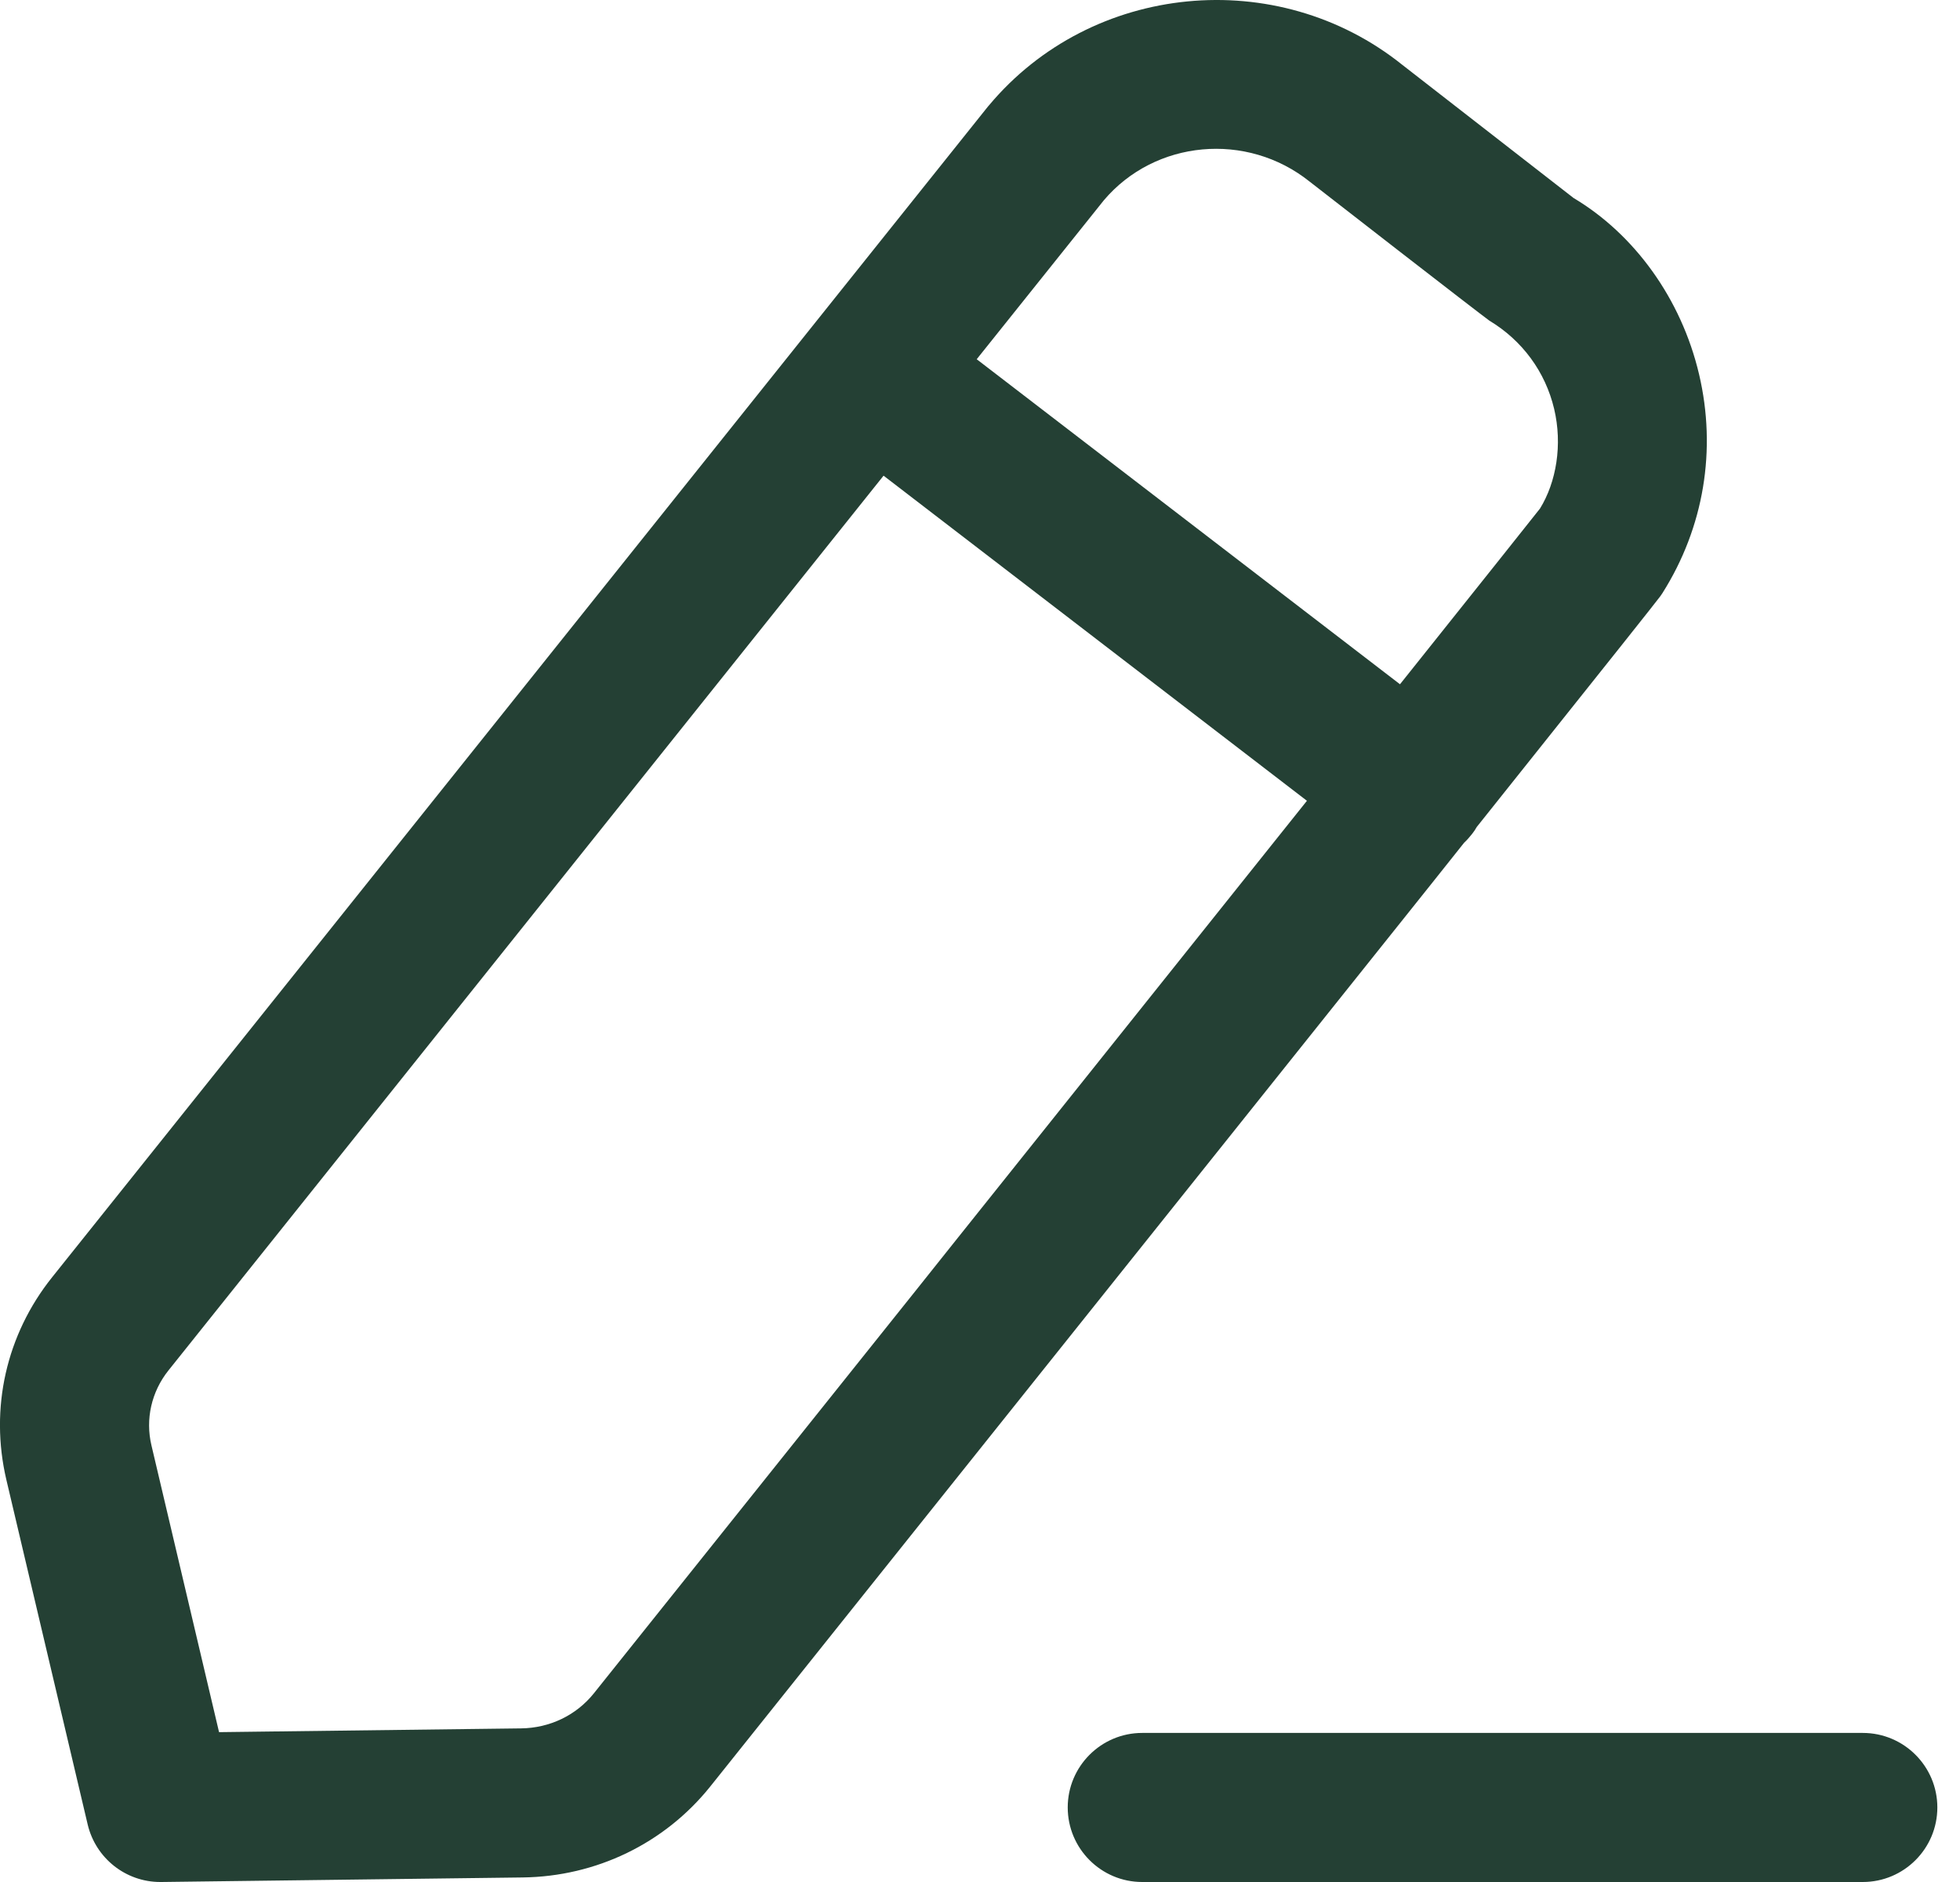
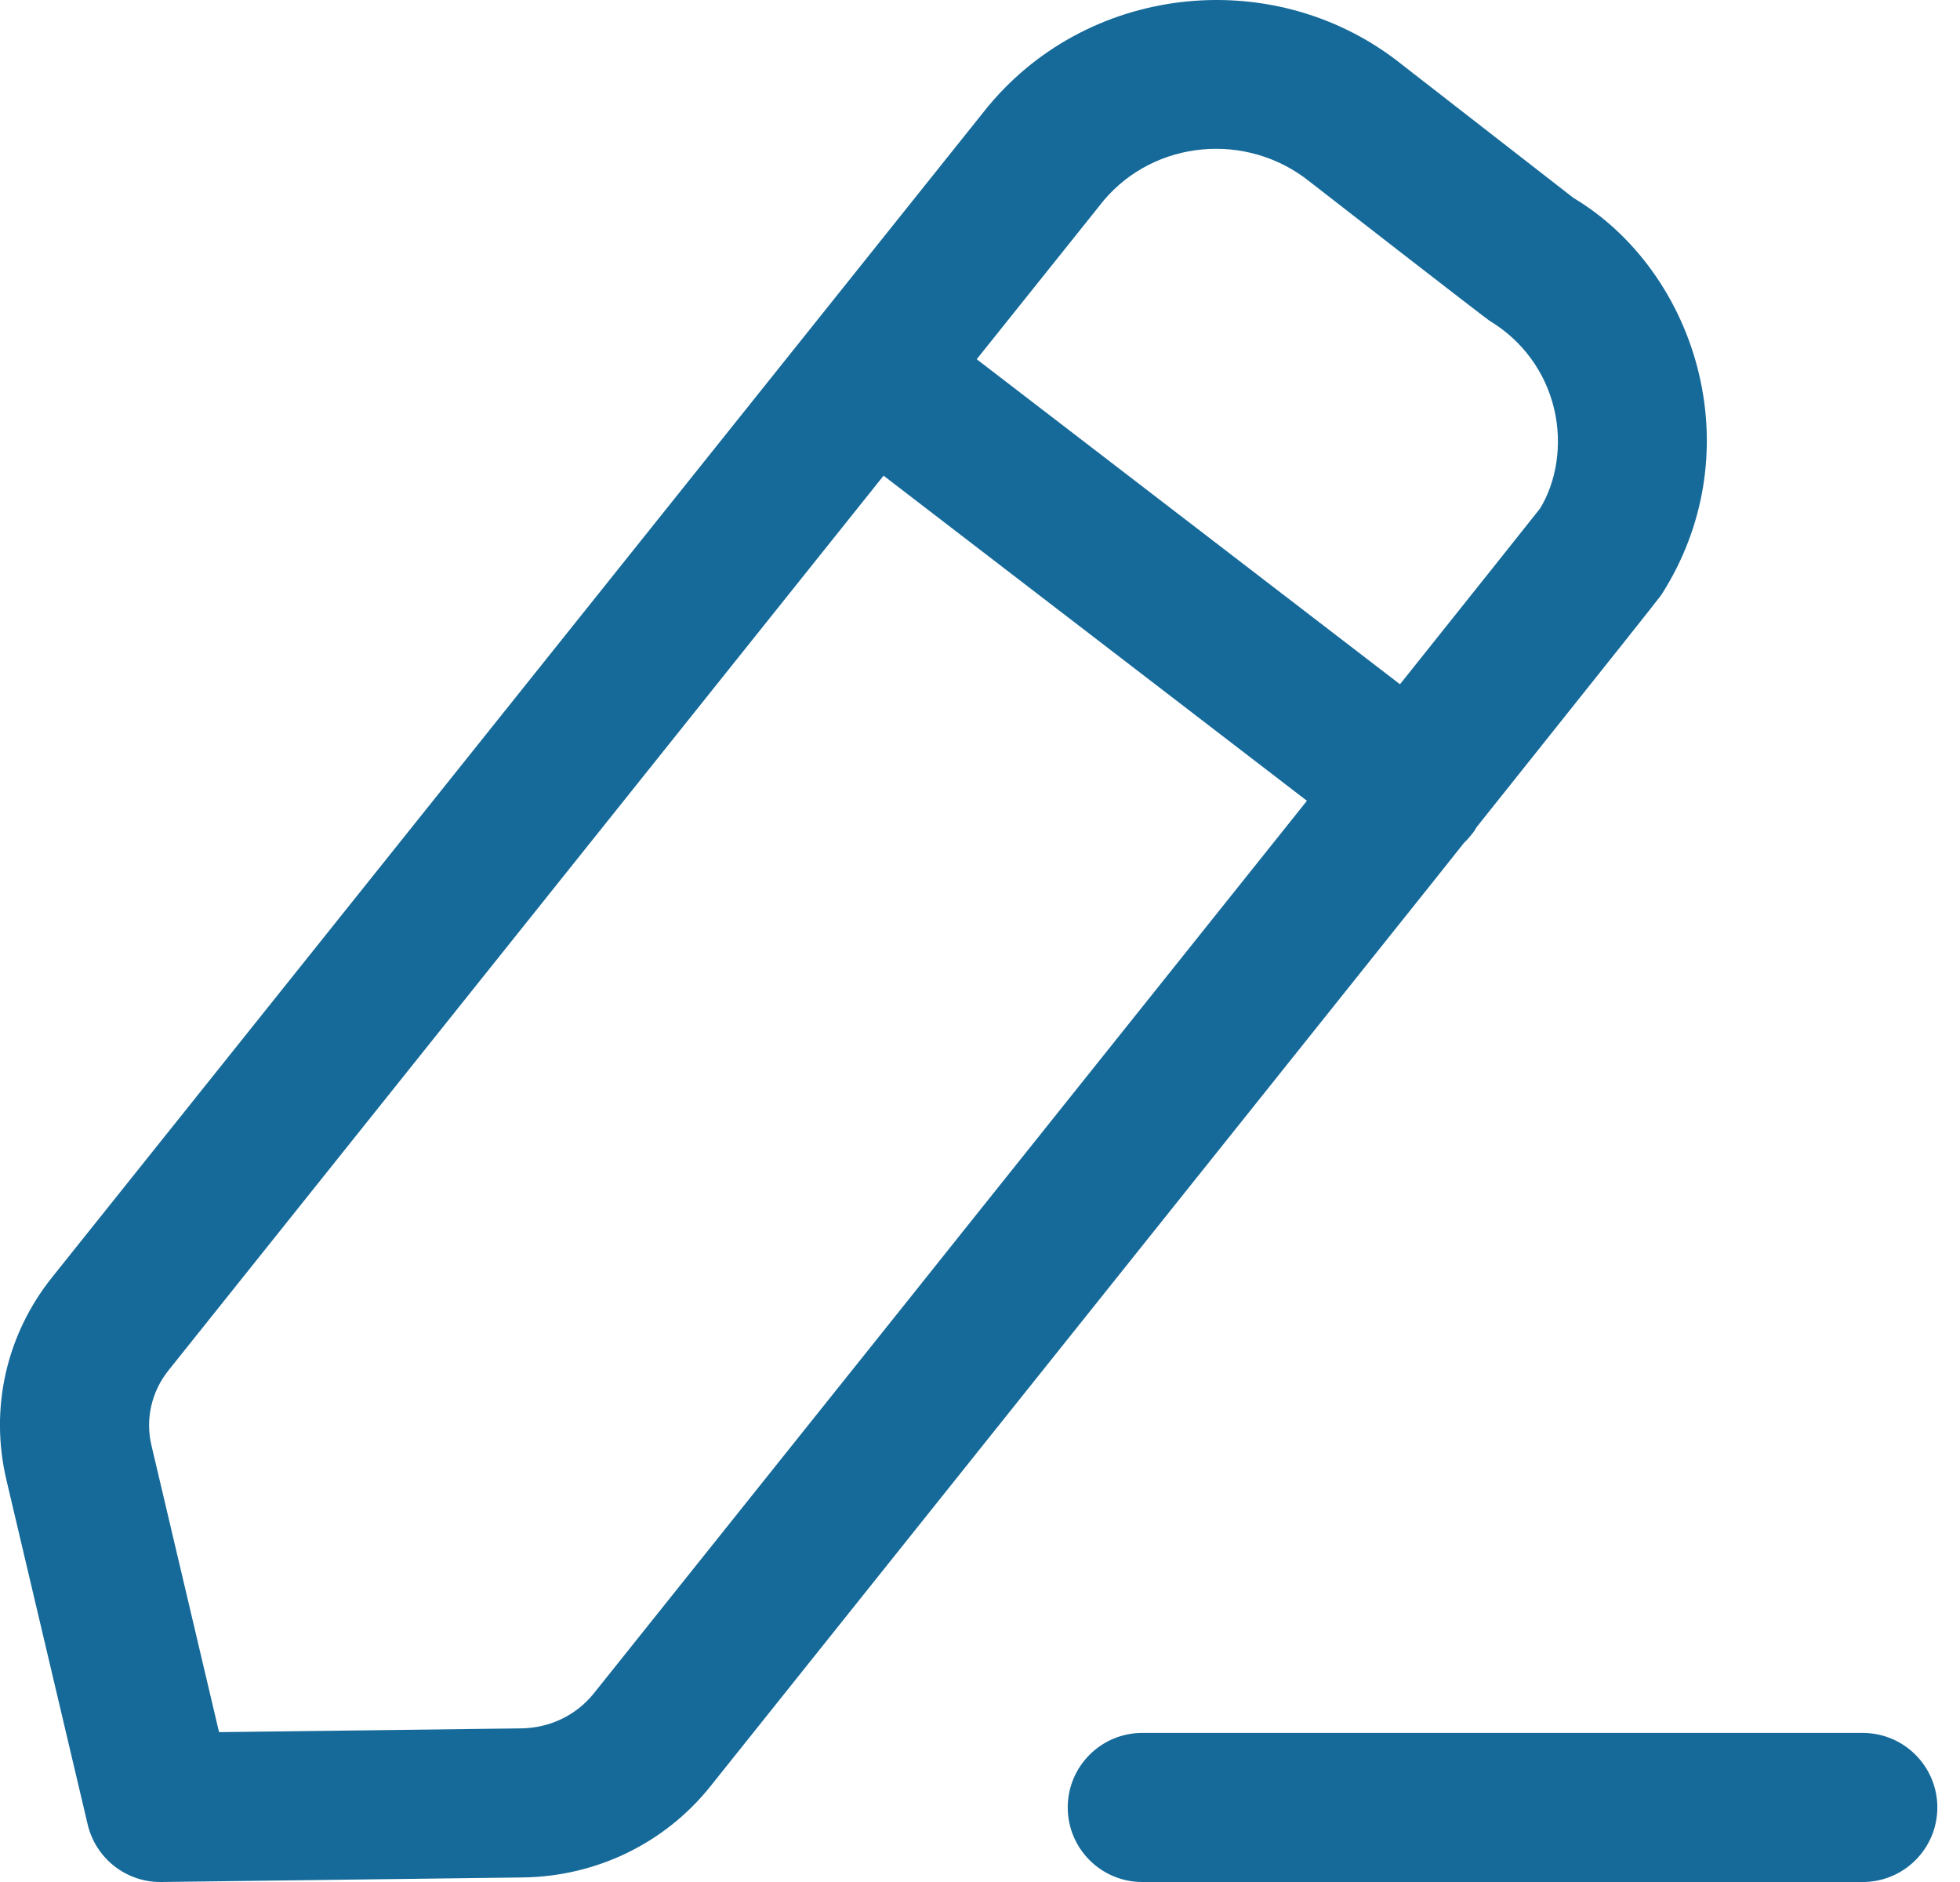
<svg xmlns="http://www.w3.org/2000/svg" width="25" height="24" viewBox="0 0 25 24" fill="none">
-   <path fill-rule="evenodd" clip-rule="evenodd" d="M23.76 22.099C24.285 22.099 24.711 22.525 24.711 23.049C24.711 23.574 24.285 24 23.76 24H14.569C14.045 24 13.619 23.574 13.619 23.049C13.619 22.525 14.045 22.099 14.569 22.099H23.76ZM17.888 0.828C17.951 0.878 20.071 2.525 20.071 2.525C20.842 2.984 21.444 3.804 21.672 4.774C21.898 5.735 21.734 6.726 21.205 7.563C21.202 7.569 21.198 7.574 21.186 7.591L21.177 7.604C21.091 7.717 20.718 8.188 18.836 10.546C18.819 10.577 18.799 10.606 18.777 10.634C18.745 10.675 18.711 10.713 18.674 10.748C18.546 10.91 18.41 11.079 18.268 11.258L17.979 11.62C17.383 12.366 16.676 13.251 15.837 14.301L15.407 14.839C13.788 16.866 11.714 19.46 9.058 22.784C8.477 23.508 7.605 23.93 6.668 23.942L2.057 24H2.044C1.605 24 1.222 23.698 1.119 23.269L0.081 18.87C-0.133 17.959 0.08 17.019 0.664 16.289L12.601 1.359C12.606 1.354 12.61 1.348 12.615 1.343C13.924 -0.222 16.291 -0.453 17.888 0.828ZM11.27 6.066L2.148 17.477C1.932 17.748 1.852 18.098 1.932 18.433L2.794 22.089L6.645 22.041C7.012 22.037 7.35 21.874 7.574 21.595C8.729 20.15 10.181 18.334 11.674 16.466L12.201 15.805L12.73 15.143C14.13 13.392 15.513 11.661 16.67 10.212L11.27 6.066ZM14.079 2.555L12.458 4.581L17.857 8.726C18.896 7.424 19.58 6.567 19.643 6.485C19.851 6.148 19.932 5.671 19.823 5.213C19.711 4.743 19.419 4.343 18.997 4.089C18.907 4.027 16.771 2.369 16.706 2.317C15.902 1.673 14.73 1.785 14.079 2.555Z" fill="#244034" />
+   <path fill-rule="evenodd" clip-rule="evenodd" d="M23.76 22.099C24.285 22.099 24.711 22.525 24.711 23.049C24.711 23.574 24.285 24 23.76 24H14.569C14.045 24 13.619 23.574 13.619 23.049C13.619 22.525 14.045 22.099 14.569 22.099H23.76ZM17.888 0.828C17.951 0.878 20.071 2.525 20.071 2.525C20.842 2.984 21.444 3.804 21.672 4.774C21.898 5.735 21.734 6.726 21.205 7.563C21.202 7.569 21.198 7.574 21.186 7.591L21.177 7.604C21.091 7.717 20.718 8.188 18.836 10.546C18.819 10.577 18.799 10.606 18.777 10.634C18.745 10.675 18.711 10.713 18.674 10.748C18.546 10.91 18.41 11.079 18.268 11.258L17.979 11.62C17.383 12.366 16.676 13.251 15.837 14.301L15.407 14.839C13.788 16.866 11.714 19.46 9.058 22.784C8.477 23.508 7.605 23.93 6.668 23.942L2.057 24H2.044C1.605 24 1.222 23.698 1.119 23.269L0.081 18.87C-0.133 17.959 0.08 17.019 0.664 16.289L12.601 1.359C12.606 1.354 12.61 1.348 12.615 1.343C13.924 -0.222 16.291 -0.453 17.888 0.828ZM11.27 6.066L2.148 17.477C1.932 17.748 1.852 18.098 1.932 18.433L2.794 22.089L6.645 22.041C7.012 22.037 7.35 21.874 7.574 21.595C8.729 20.15 10.181 18.334 11.674 16.466L12.201 15.805L12.73 15.143C14.13 13.392 15.513 11.661 16.67 10.212L11.27 6.066ZM14.079 2.555L12.458 4.581L17.857 8.726C18.896 7.424 19.58 6.567 19.643 6.485C19.851 6.148 19.932 5.671 19.823 5.213C19.711 4.743 19.419 4.343 18.997 4.089C18.907 4.027 16.771 2.369 16.706 2.317C15.902 1.673 14.73 1.785 14.079 2.555Z" fill="#166a9a" />
</svg>
